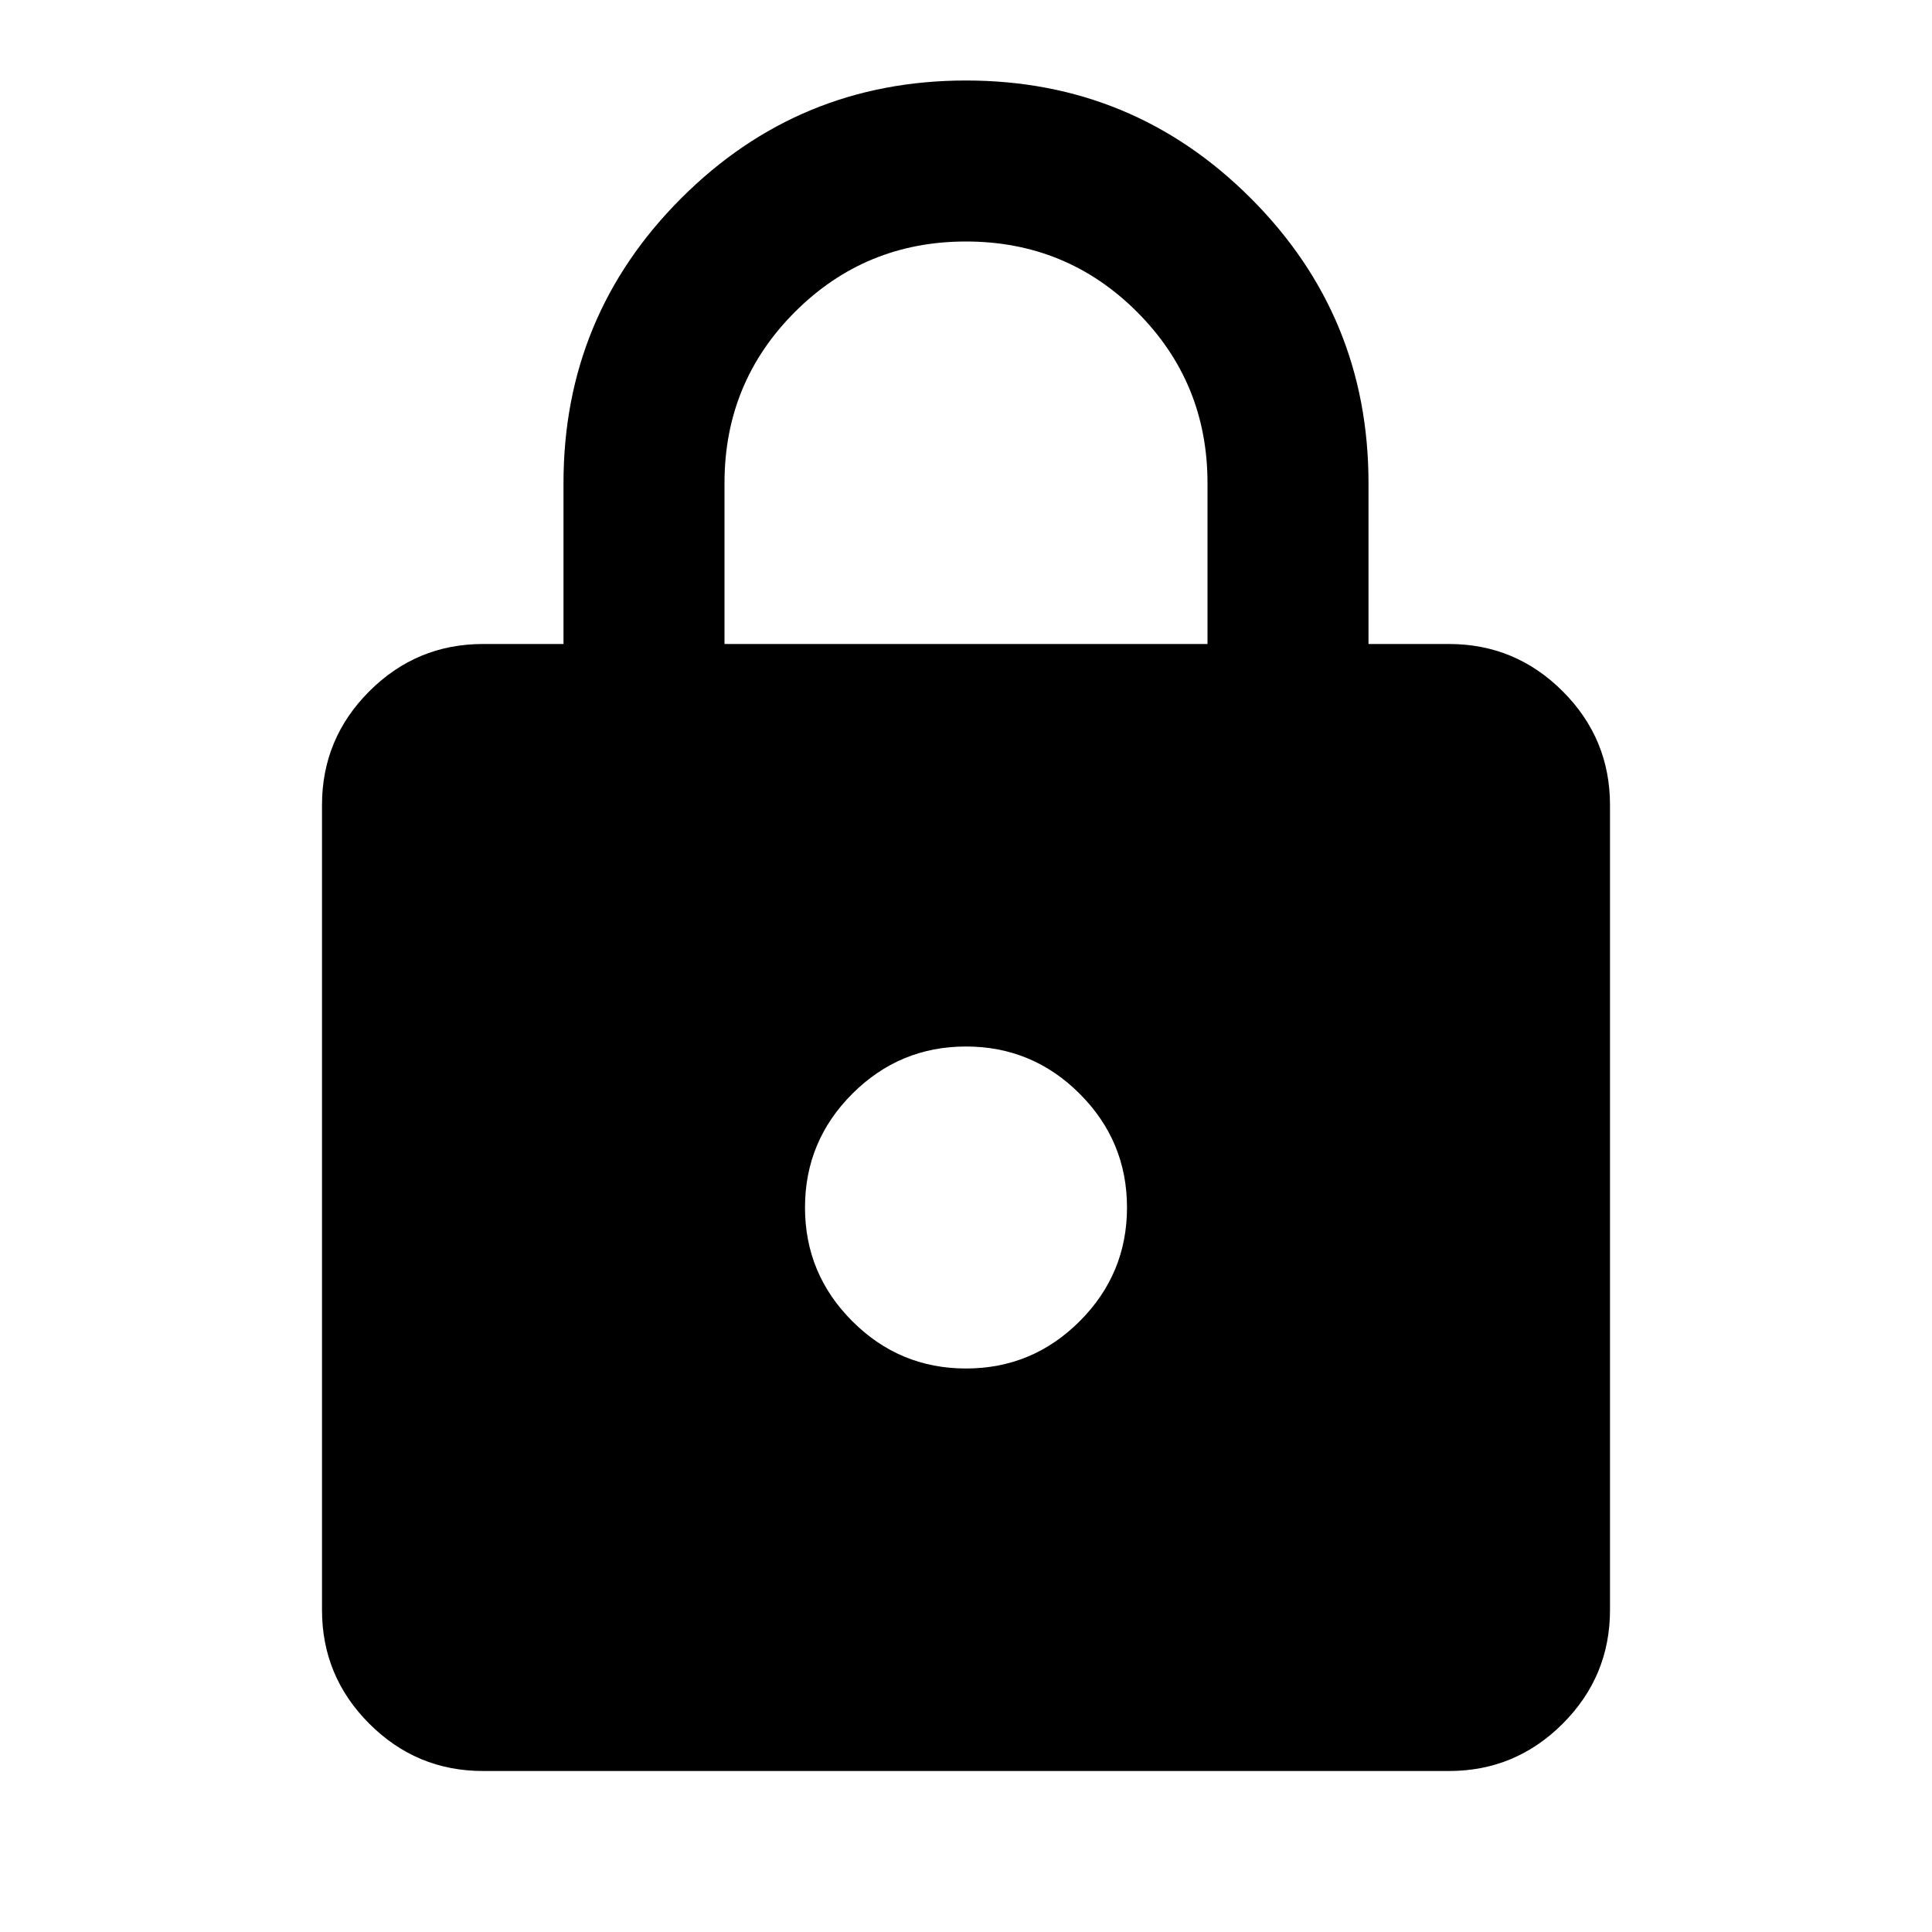
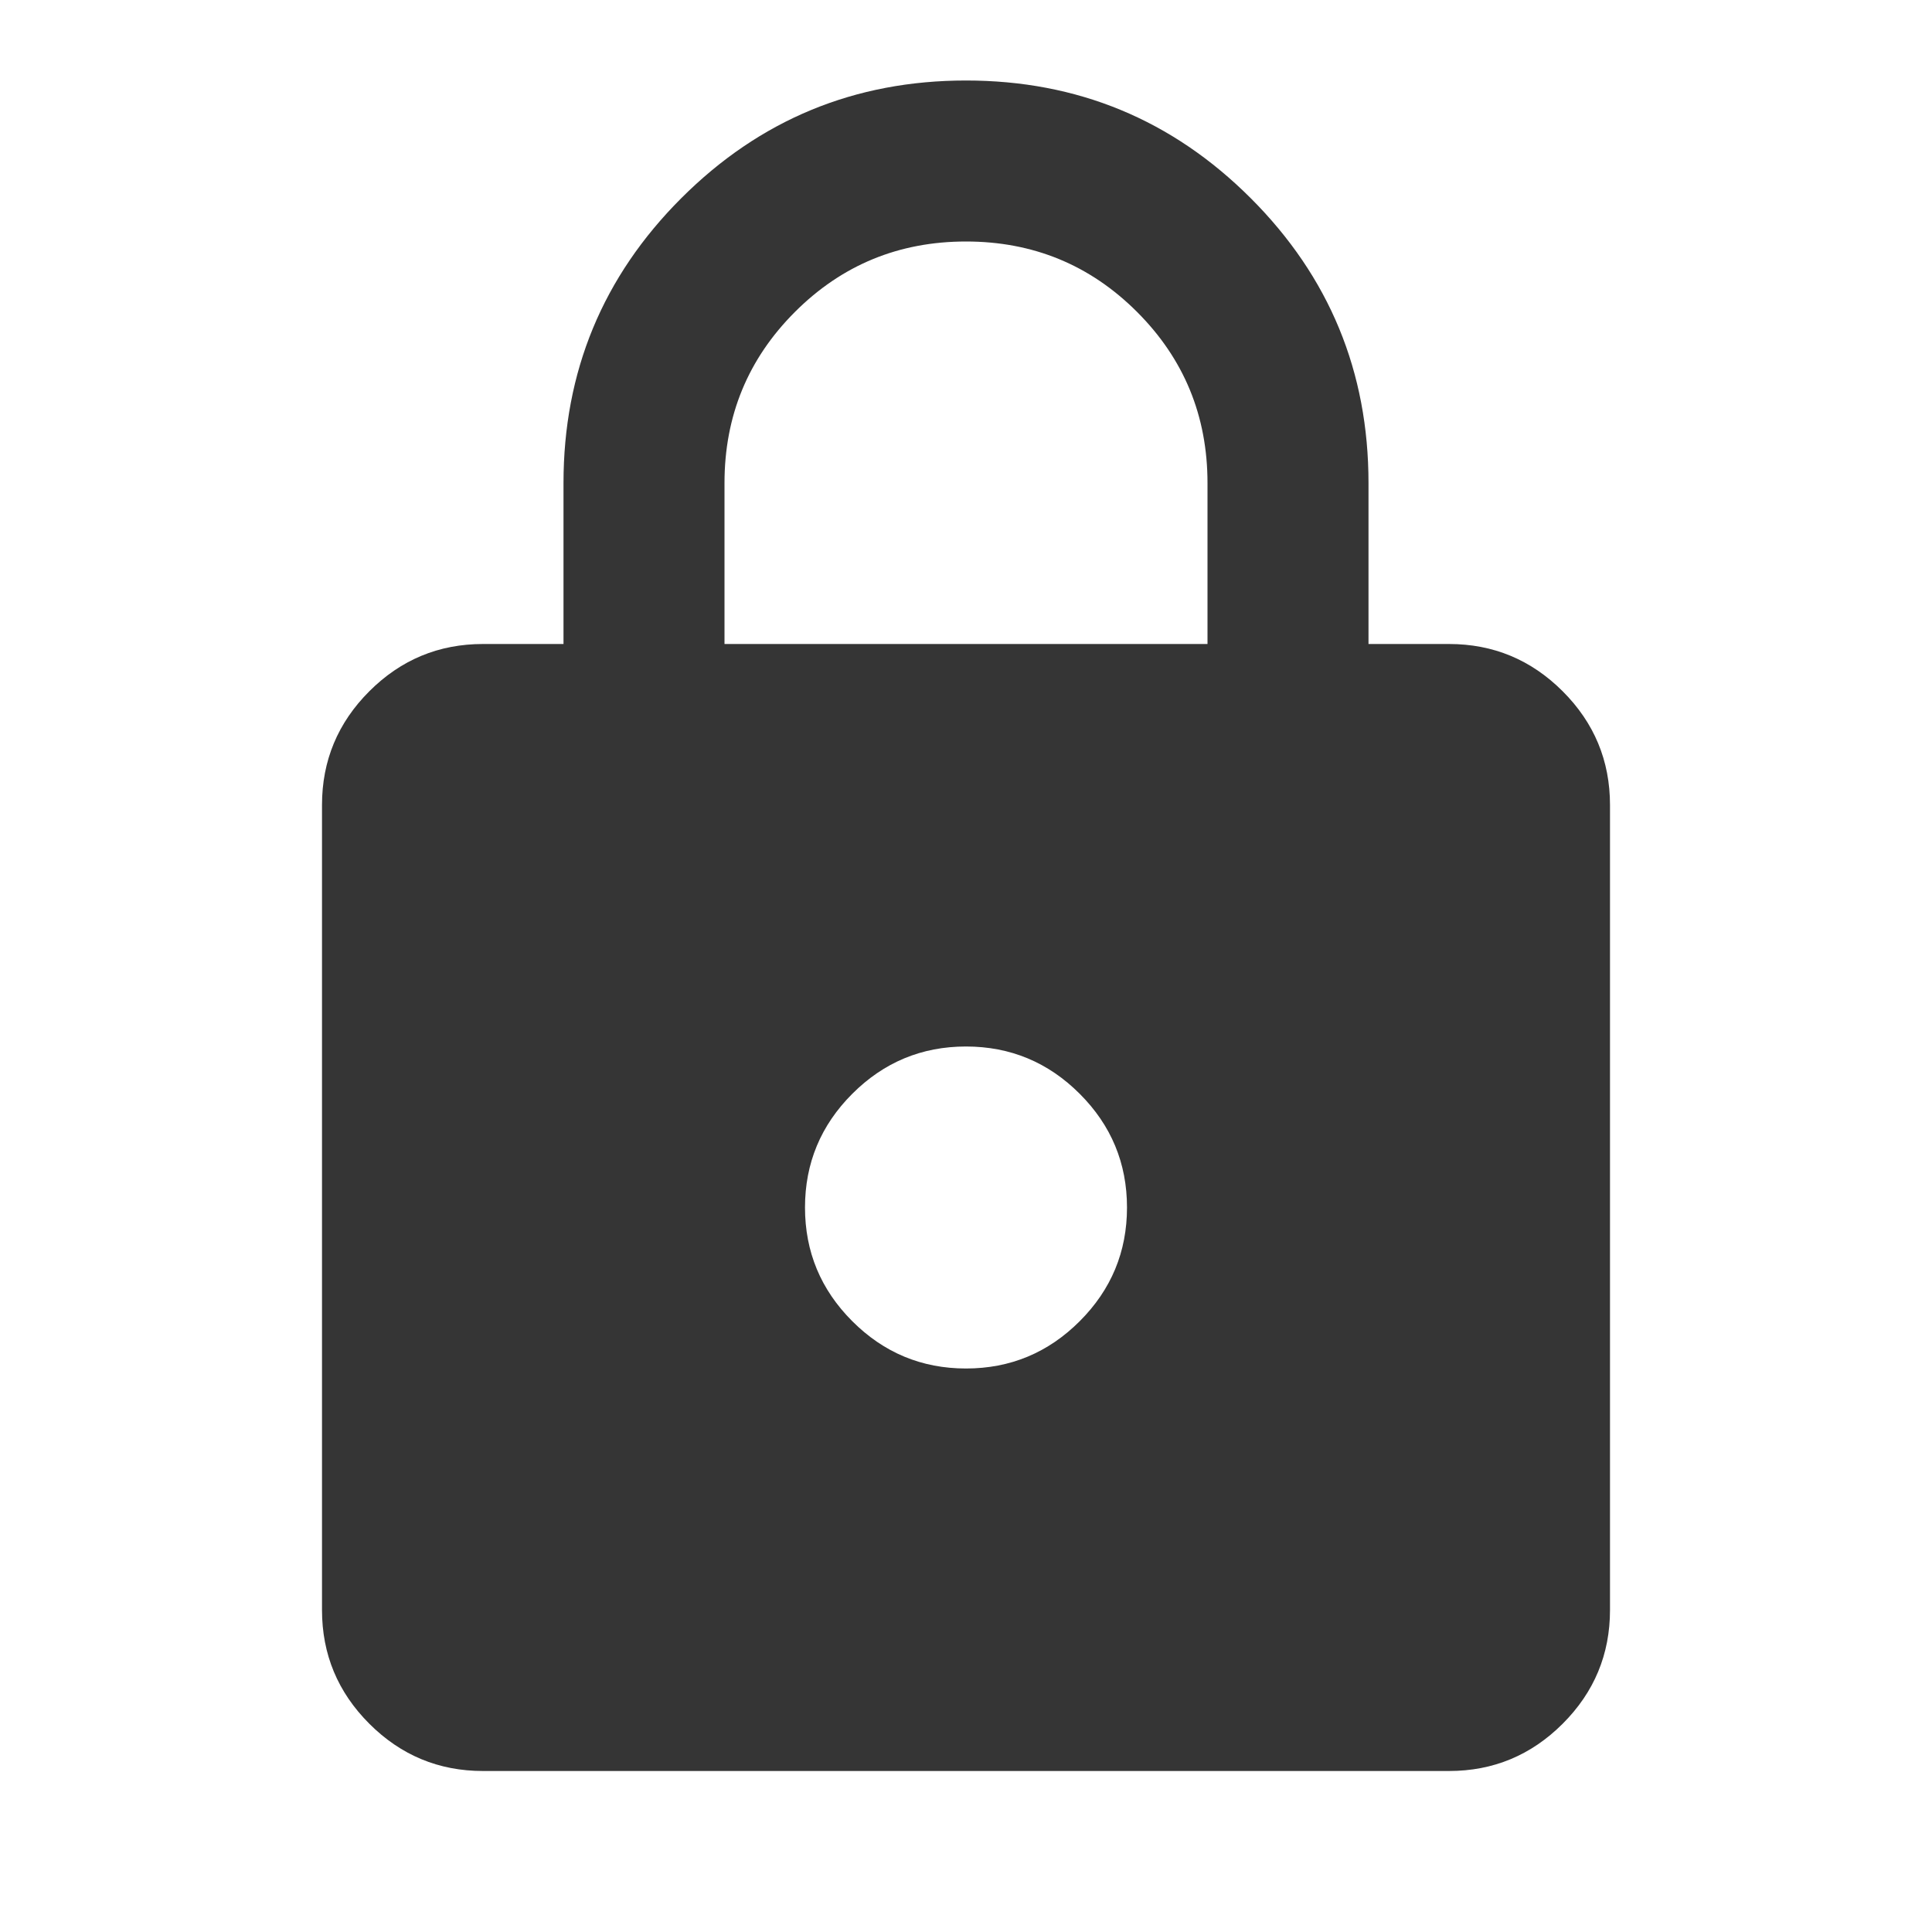
- <svg xmlns="http://www.w3.org/2000/svg" height="24px" viewBox="0 -960 960 960" width="24px" fill="#000000">
+ <svg xmlns="http://www.w3.org/2000/svg" height="24px" viewBox="0 -960 960 960" width="24px" fill="#353535">
  <path d="M240-80q-33 0-56.5-23.5T160-160v-400q0-33 23.5-56.5T240-640h40v-80q0-83 58.5-141.5T480-920q83 0 141.5 58.5T680-720v80h40q33 0 56.5 23.5T800-560v400q0 33-23.5 56.5T720-80H240Zm296.5-223.5Q560-327 560-360t-23.5-56.5Q513-440 480-440t-56.5 23.5Q400-393 400-360t23.5 56.5Q447-280 480-280t56.5-23.5ZM360-640h240v-80q0-50-35-85t-85-35q-50 0-85 35t-35 85v80Z" />
</svg>
